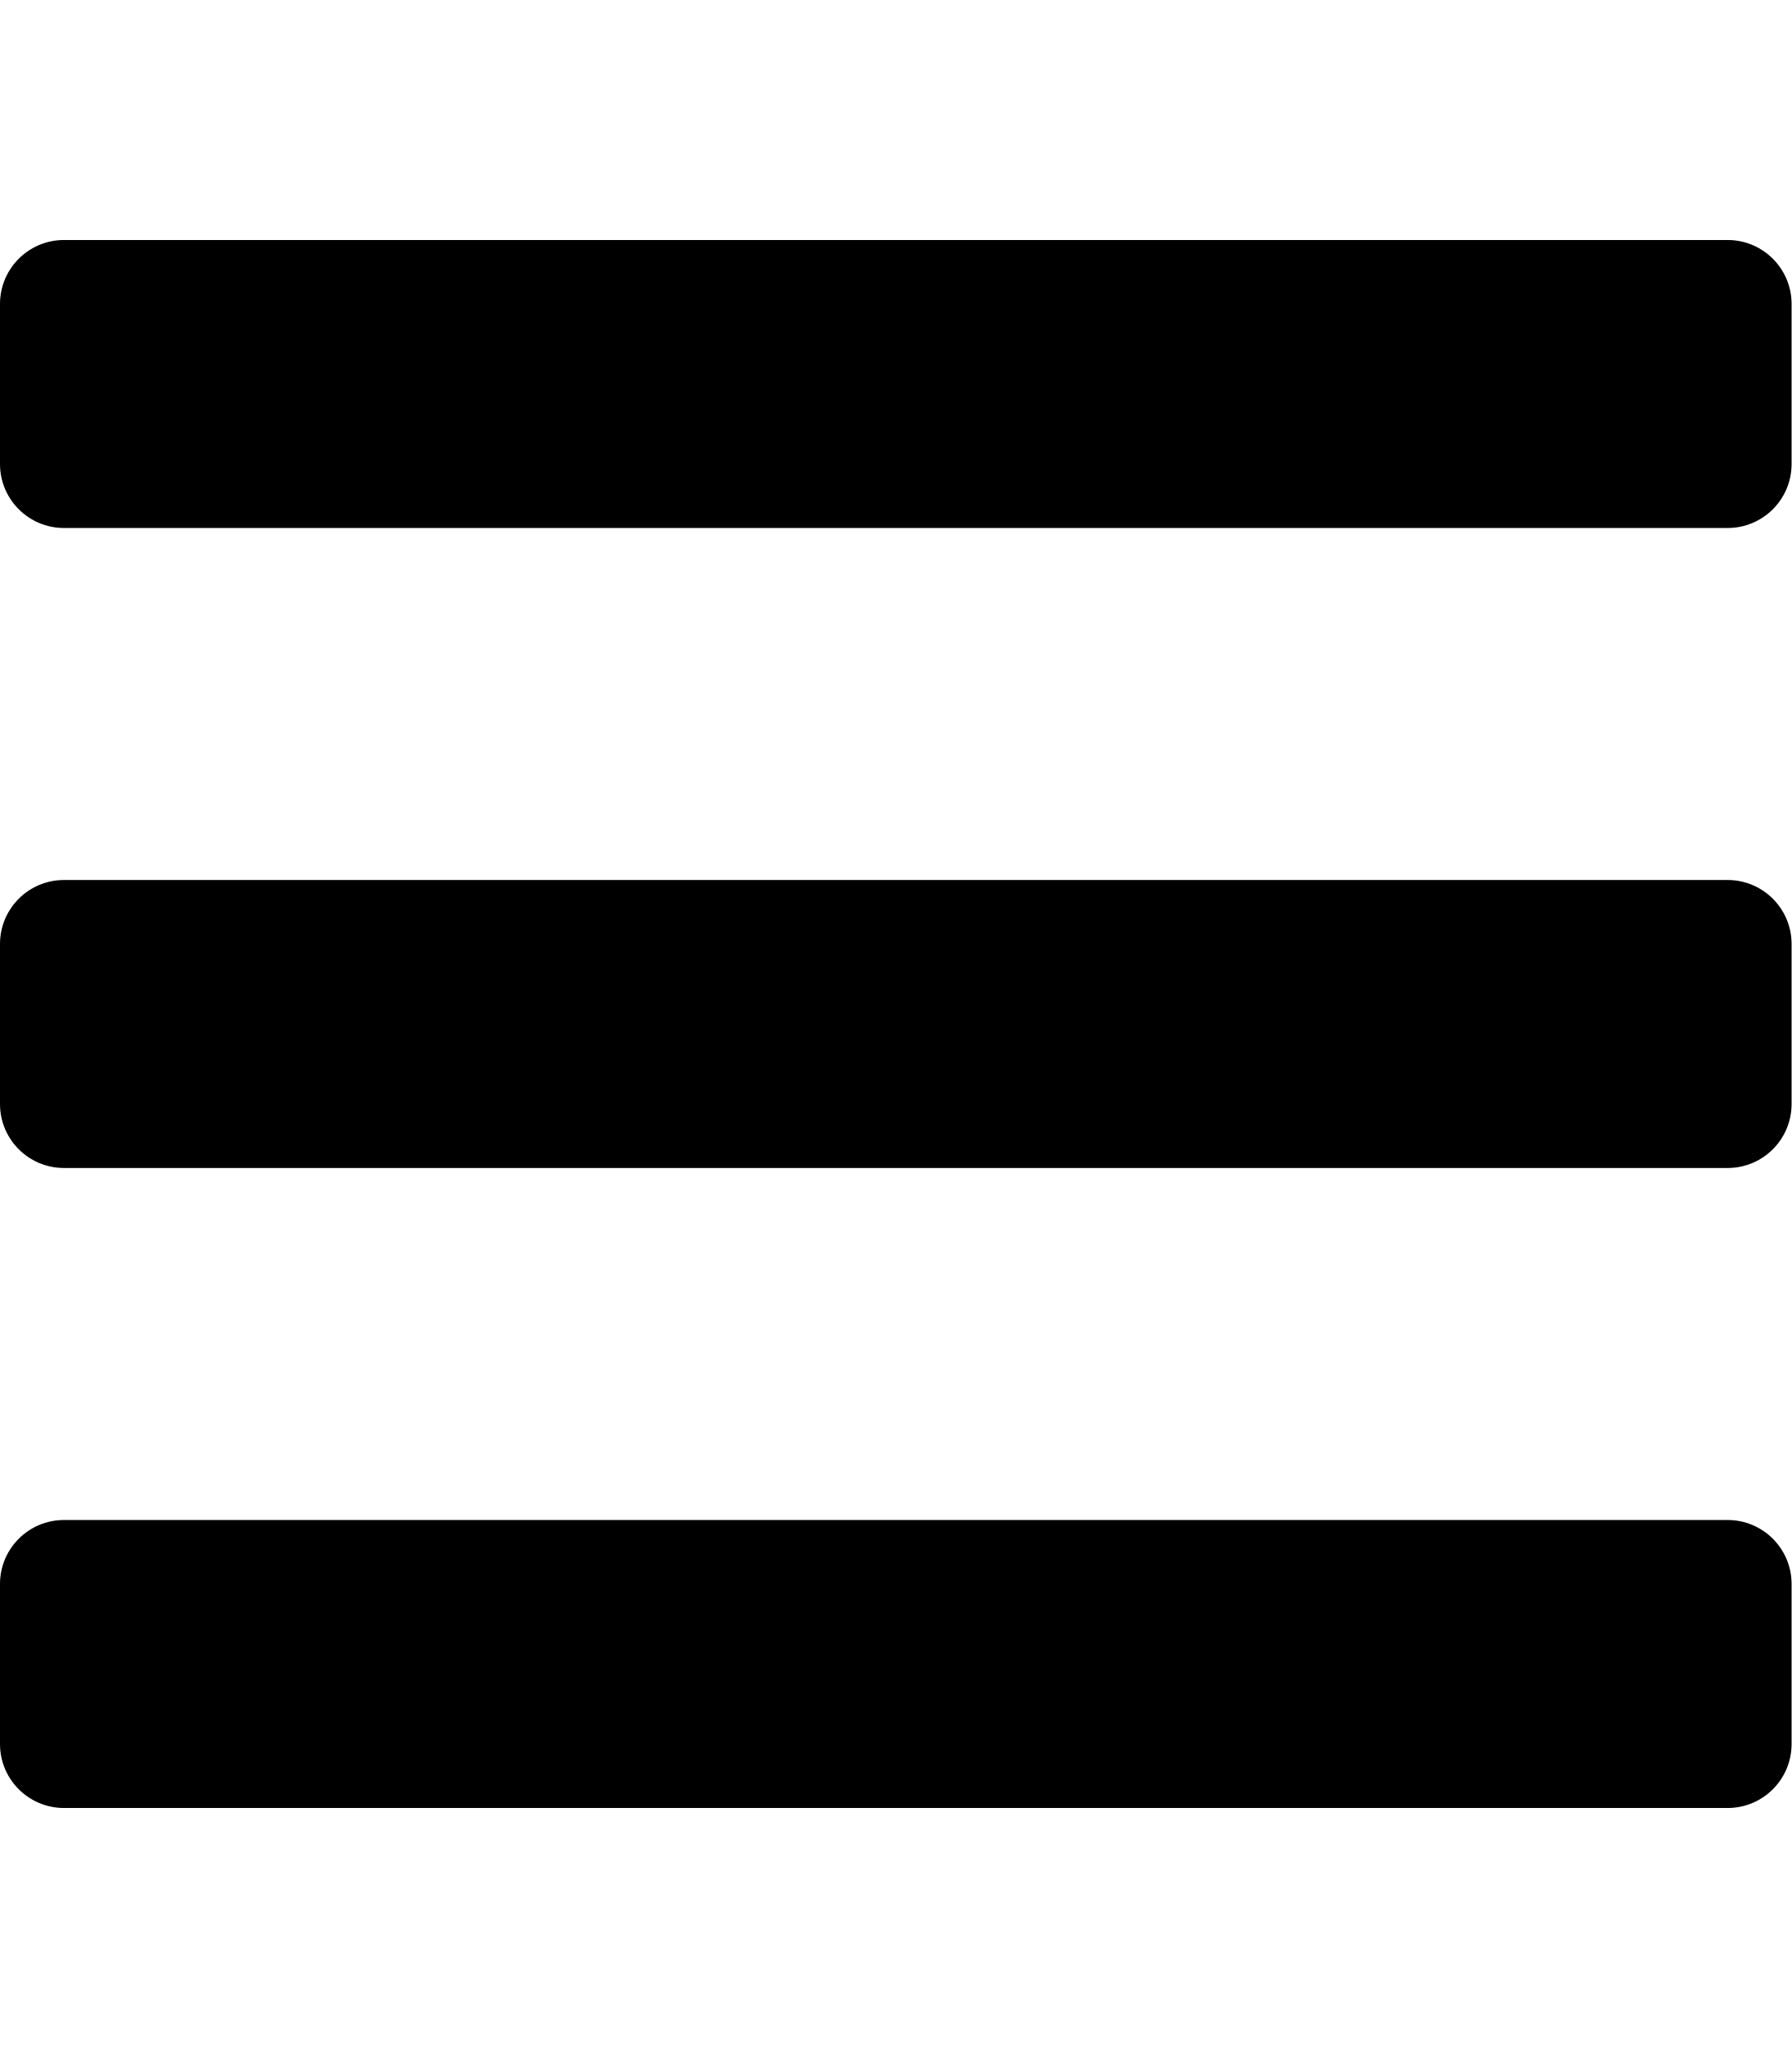
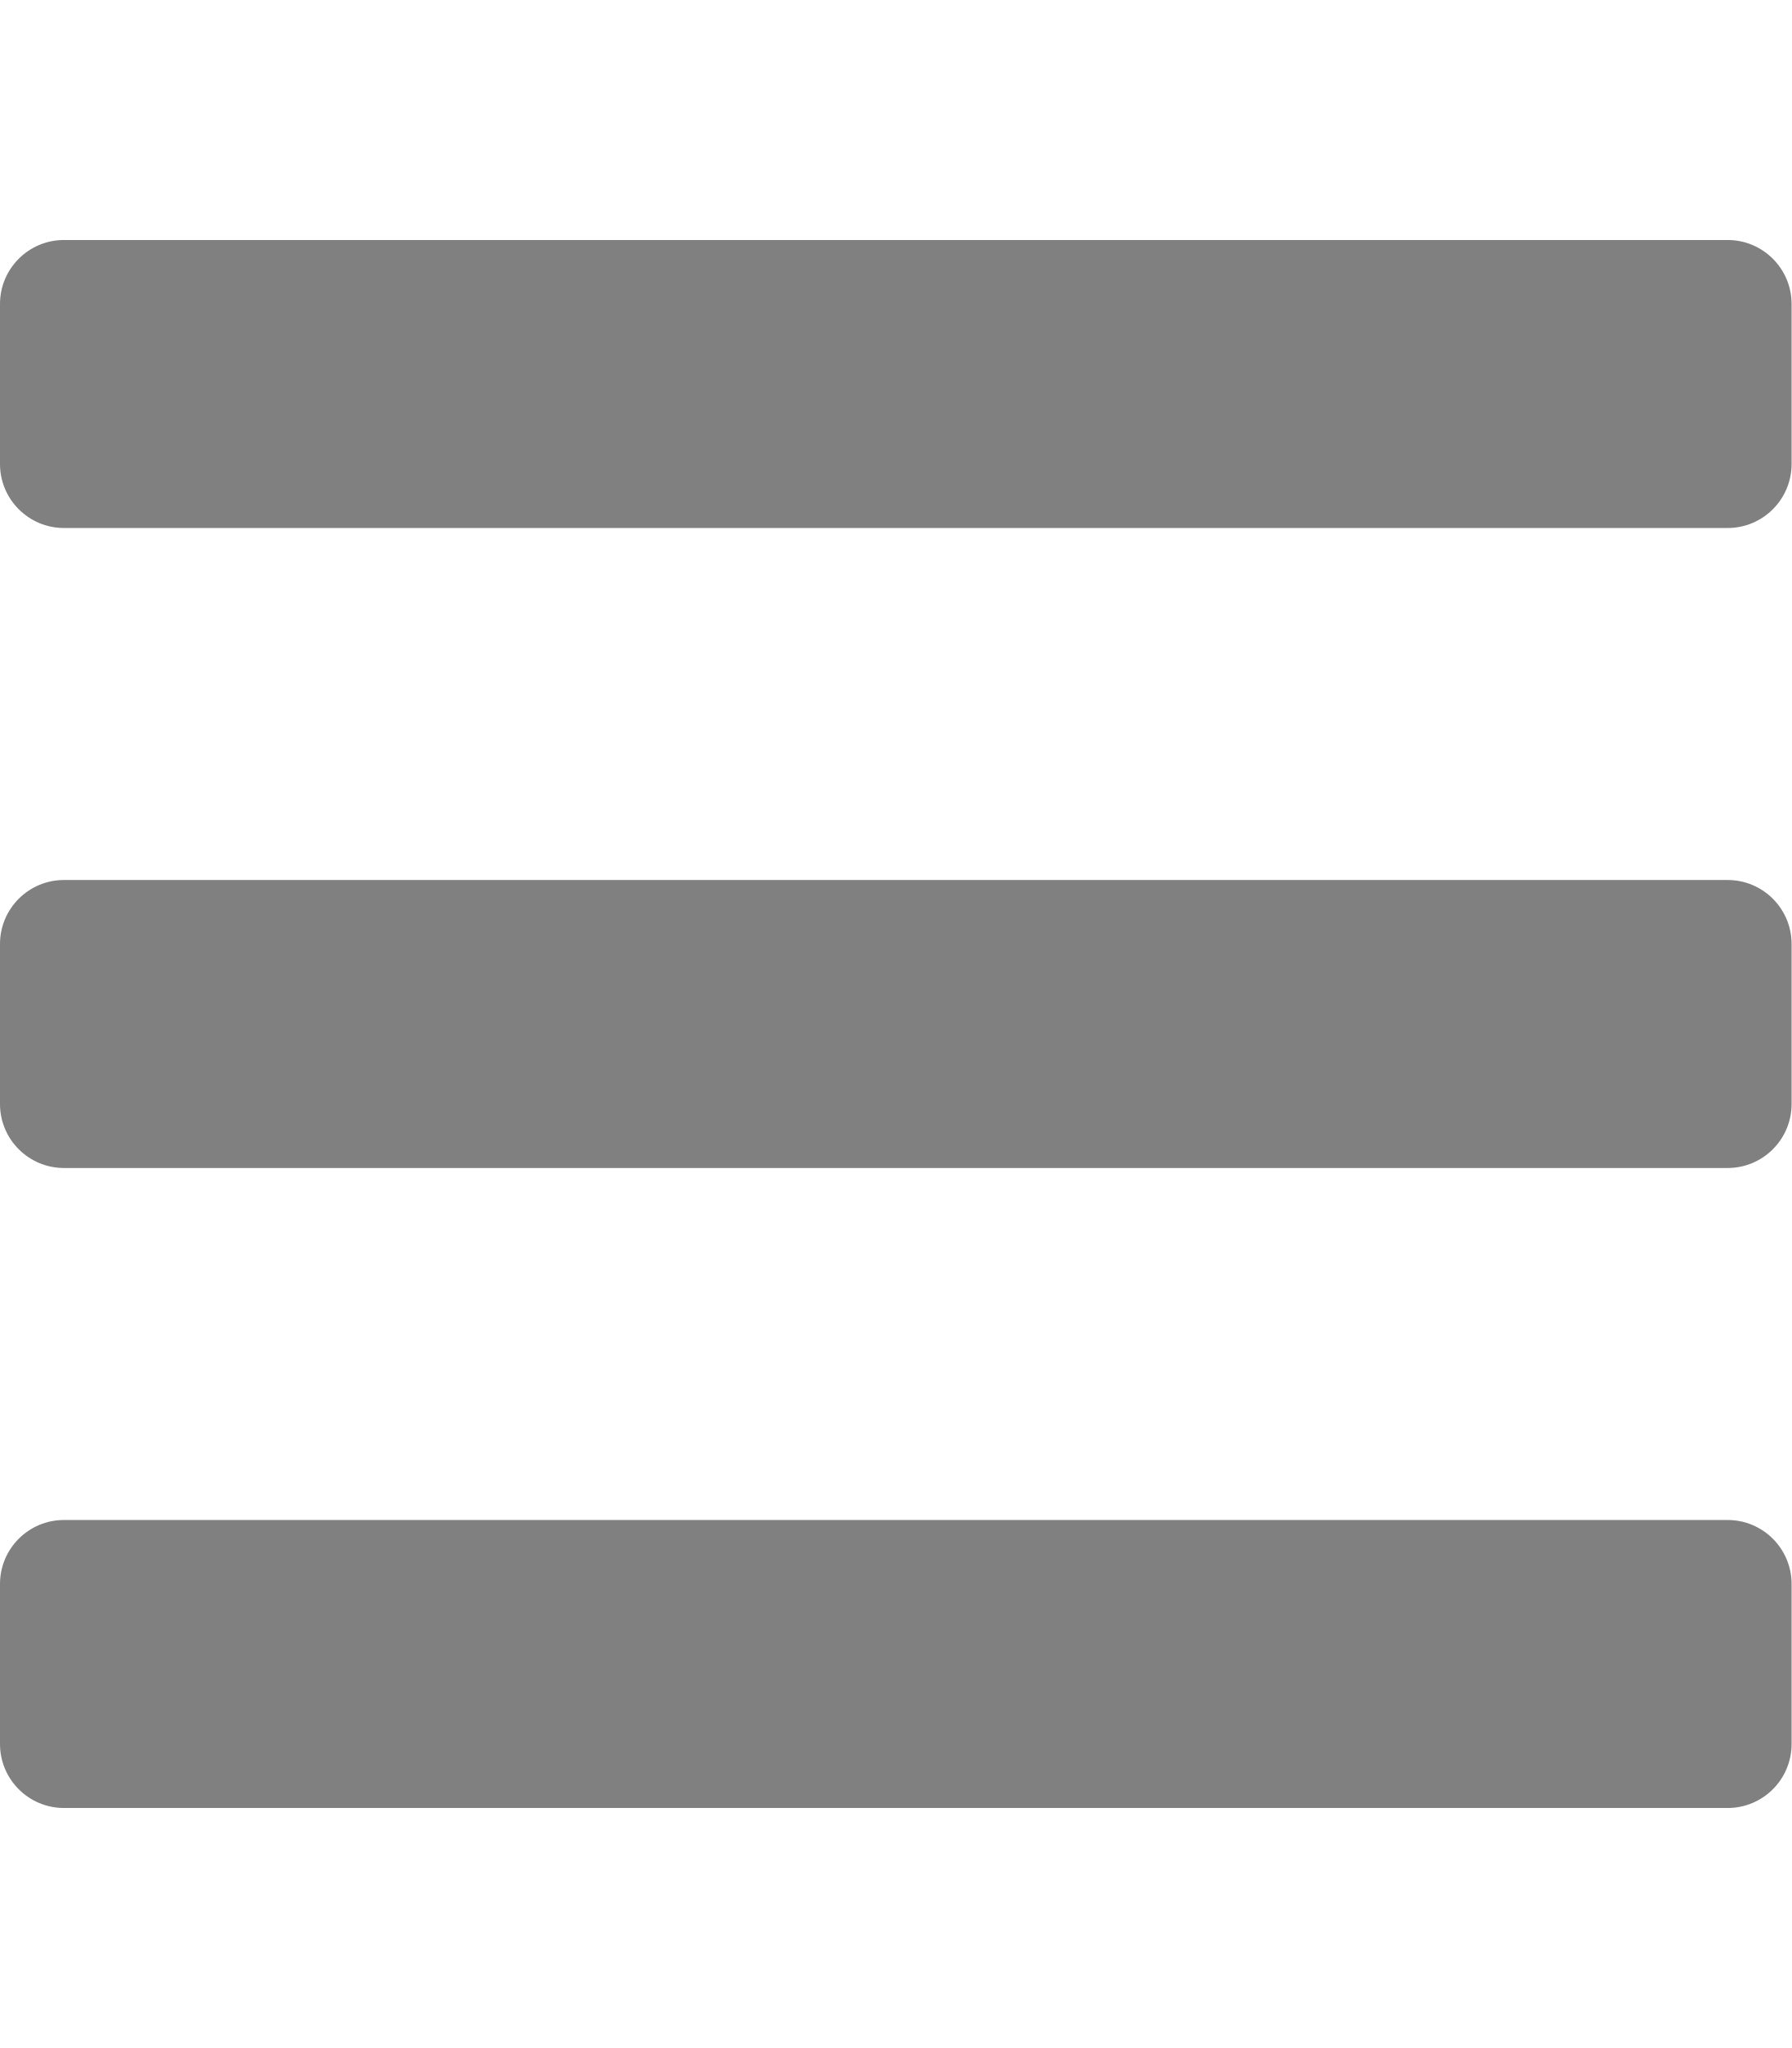
<svg xmlns="http://www.w3.org/2000/svg" aria-hidden="true" focusable="false" data-prefix="fas" data-icon="bars" class="svg-inline--fa fa-bars fa-w-14" role="img" viewBox="0 0 448 512">
-   <path fill="currentColor" d="M16 132h416c8.837 0 16-7.163 16-16V76c0-8.837-7.163-16-16-16H16C7.163 60 0 67.163 0 76v40c0 8.837 7.163 16 16 16zm0 160h416c8.837 0 16-7.163 16-16v-40c0-8.837-7.163-16-16-16H16c-8.837 0-16 7.163-16 16v40c0 8.837 7.163 16 16 16zm0 160h416c8.837 0 16-7.163 16-16v-40c0-8.837-7.163-16-16-16H16c-8.837 0-16 7.163-16 16v40c0 8.837 7.163 16 16 16z" />
+   <path fill="gray" d="M16 132h416c8.837 0 16-7.163 16-16V76c0-8.837-7.163-16-16-16H16C7.163 60 0 67.163 0 76v40c0 8.837 7.163 16 16 16zm0 160h416c8.837 0 16-7.163 16-16v-40c0-8.837-7.163-16-16-16H16c-8.837 0-16 7.163-16 16v40c0 8.837 7.163 16 16 16zm0 160h416c8.837 0 16-7.163 16-16v-40c0-8.837-7.163-16-16-16H16c-8.837 0-16 7.163-16 16v40c0 8.837 7.163 16 16 16z" />
</svg>
